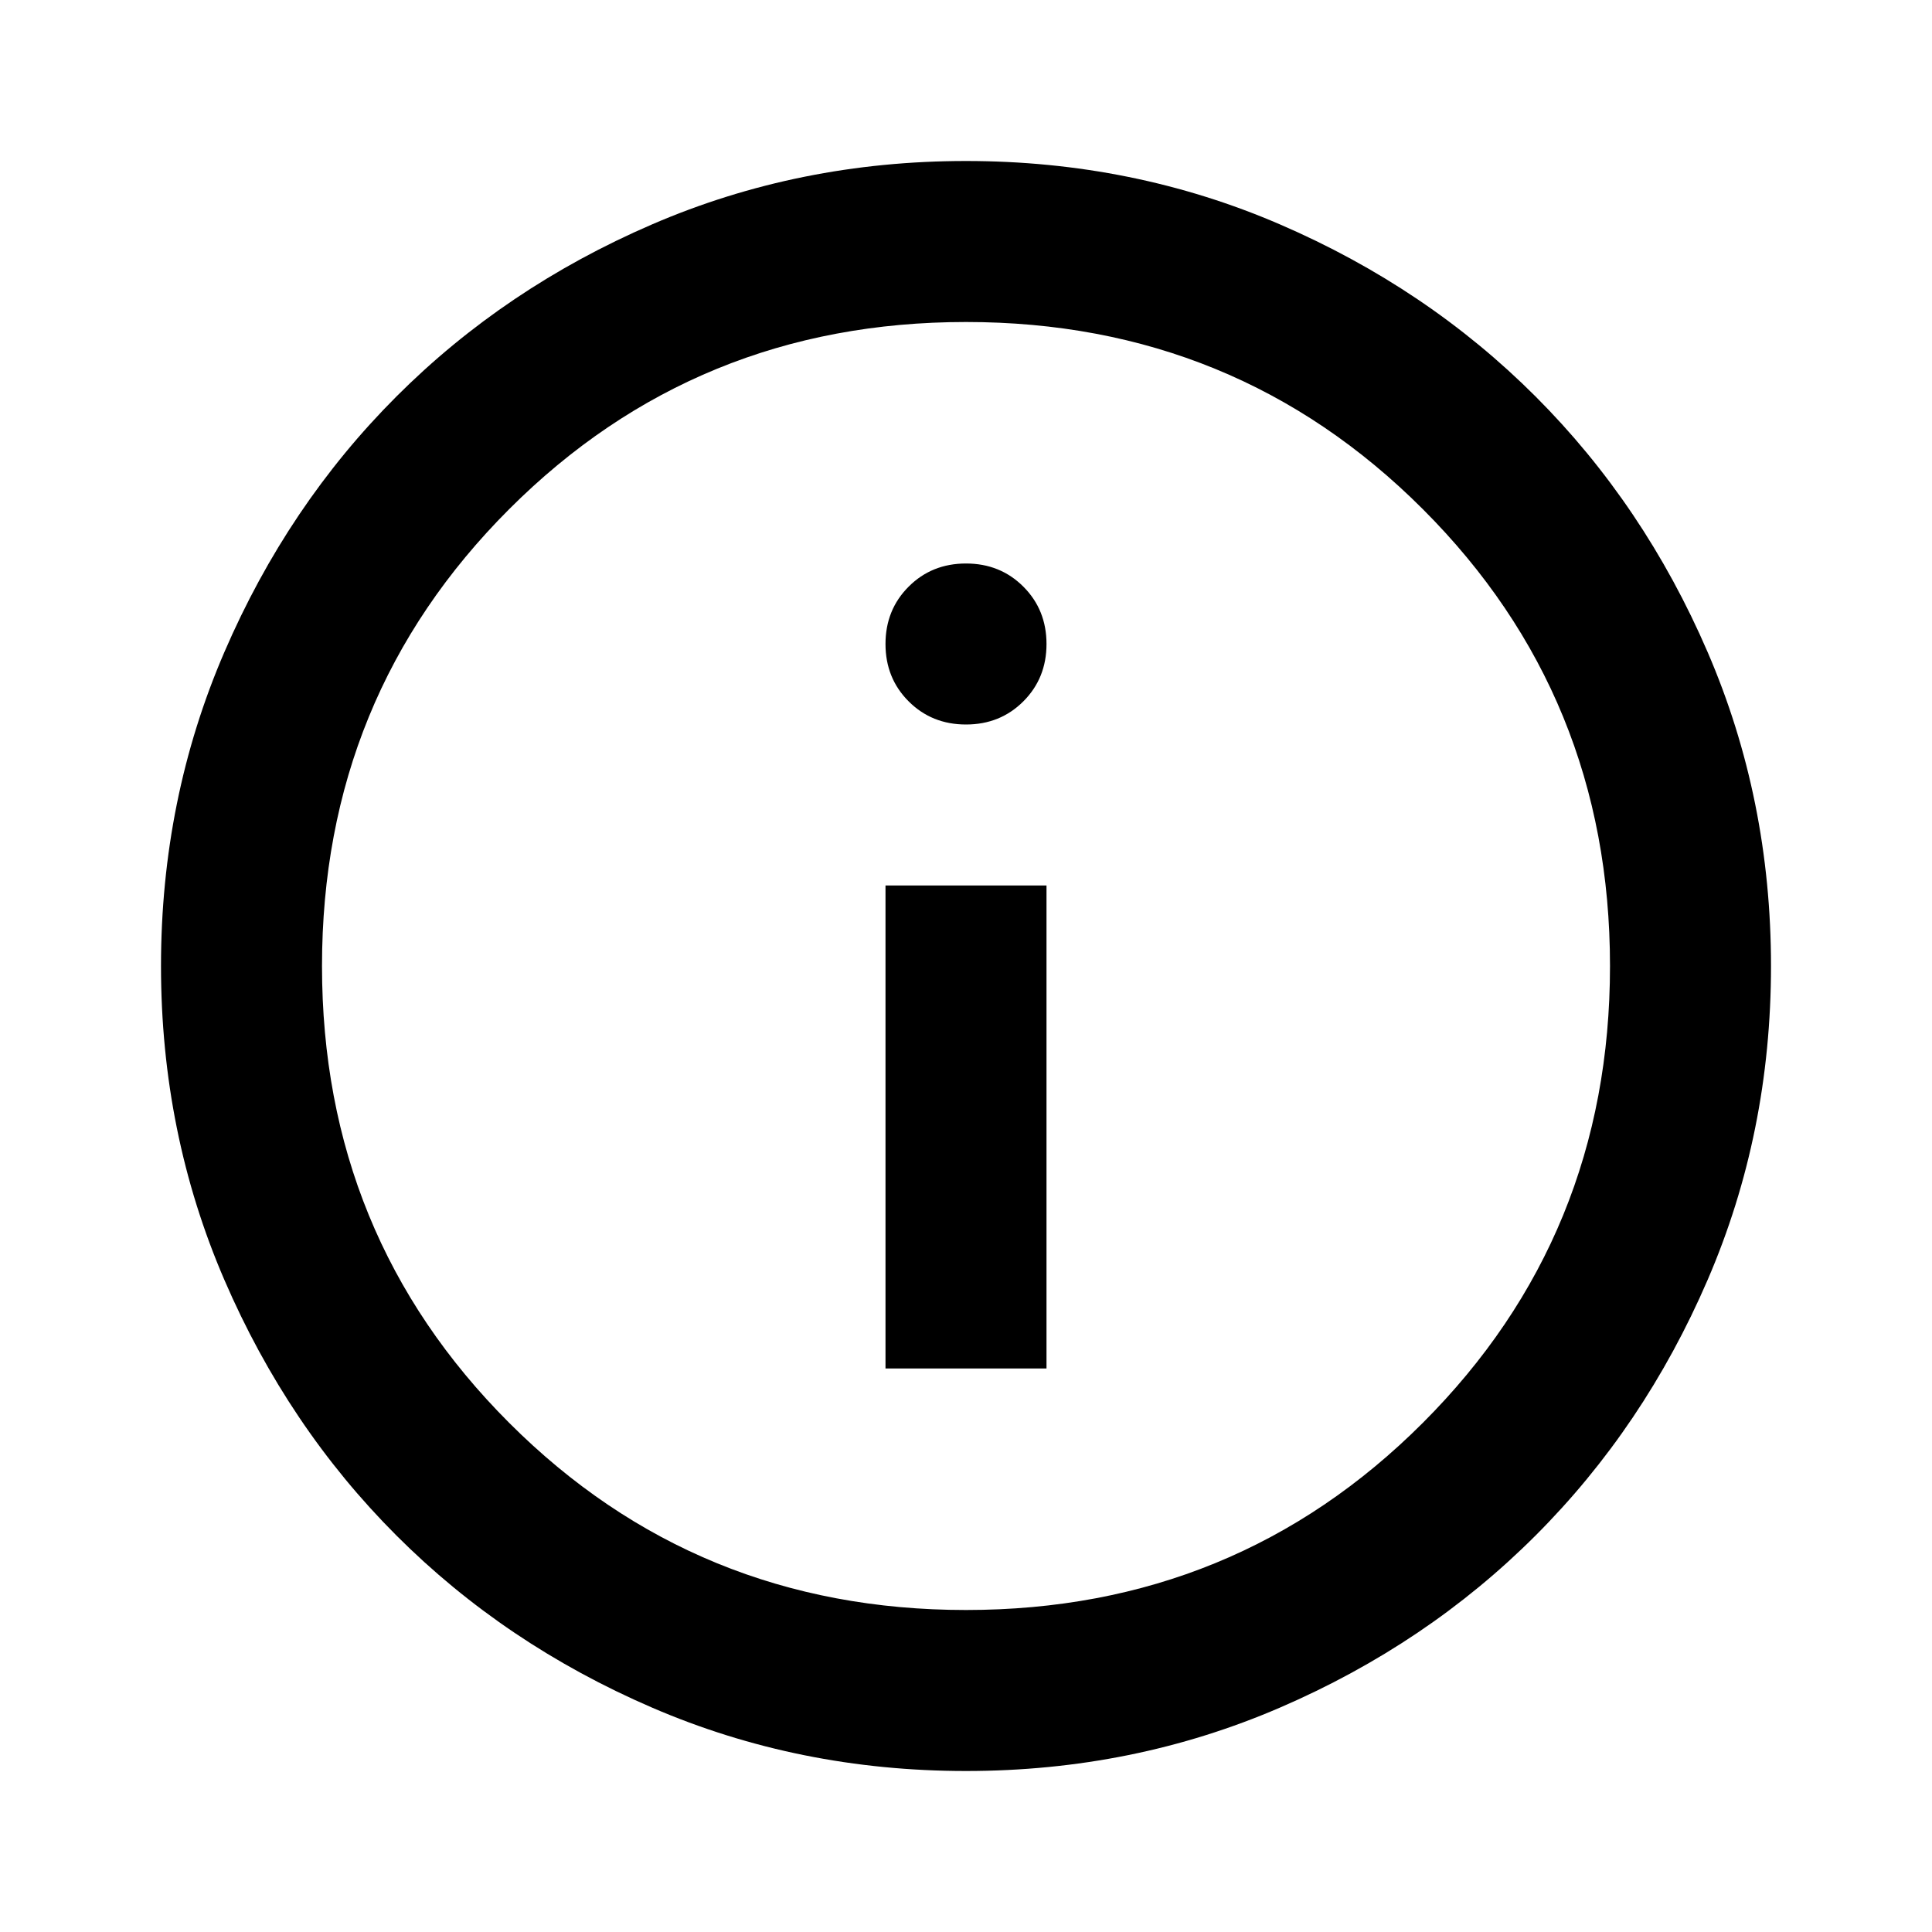
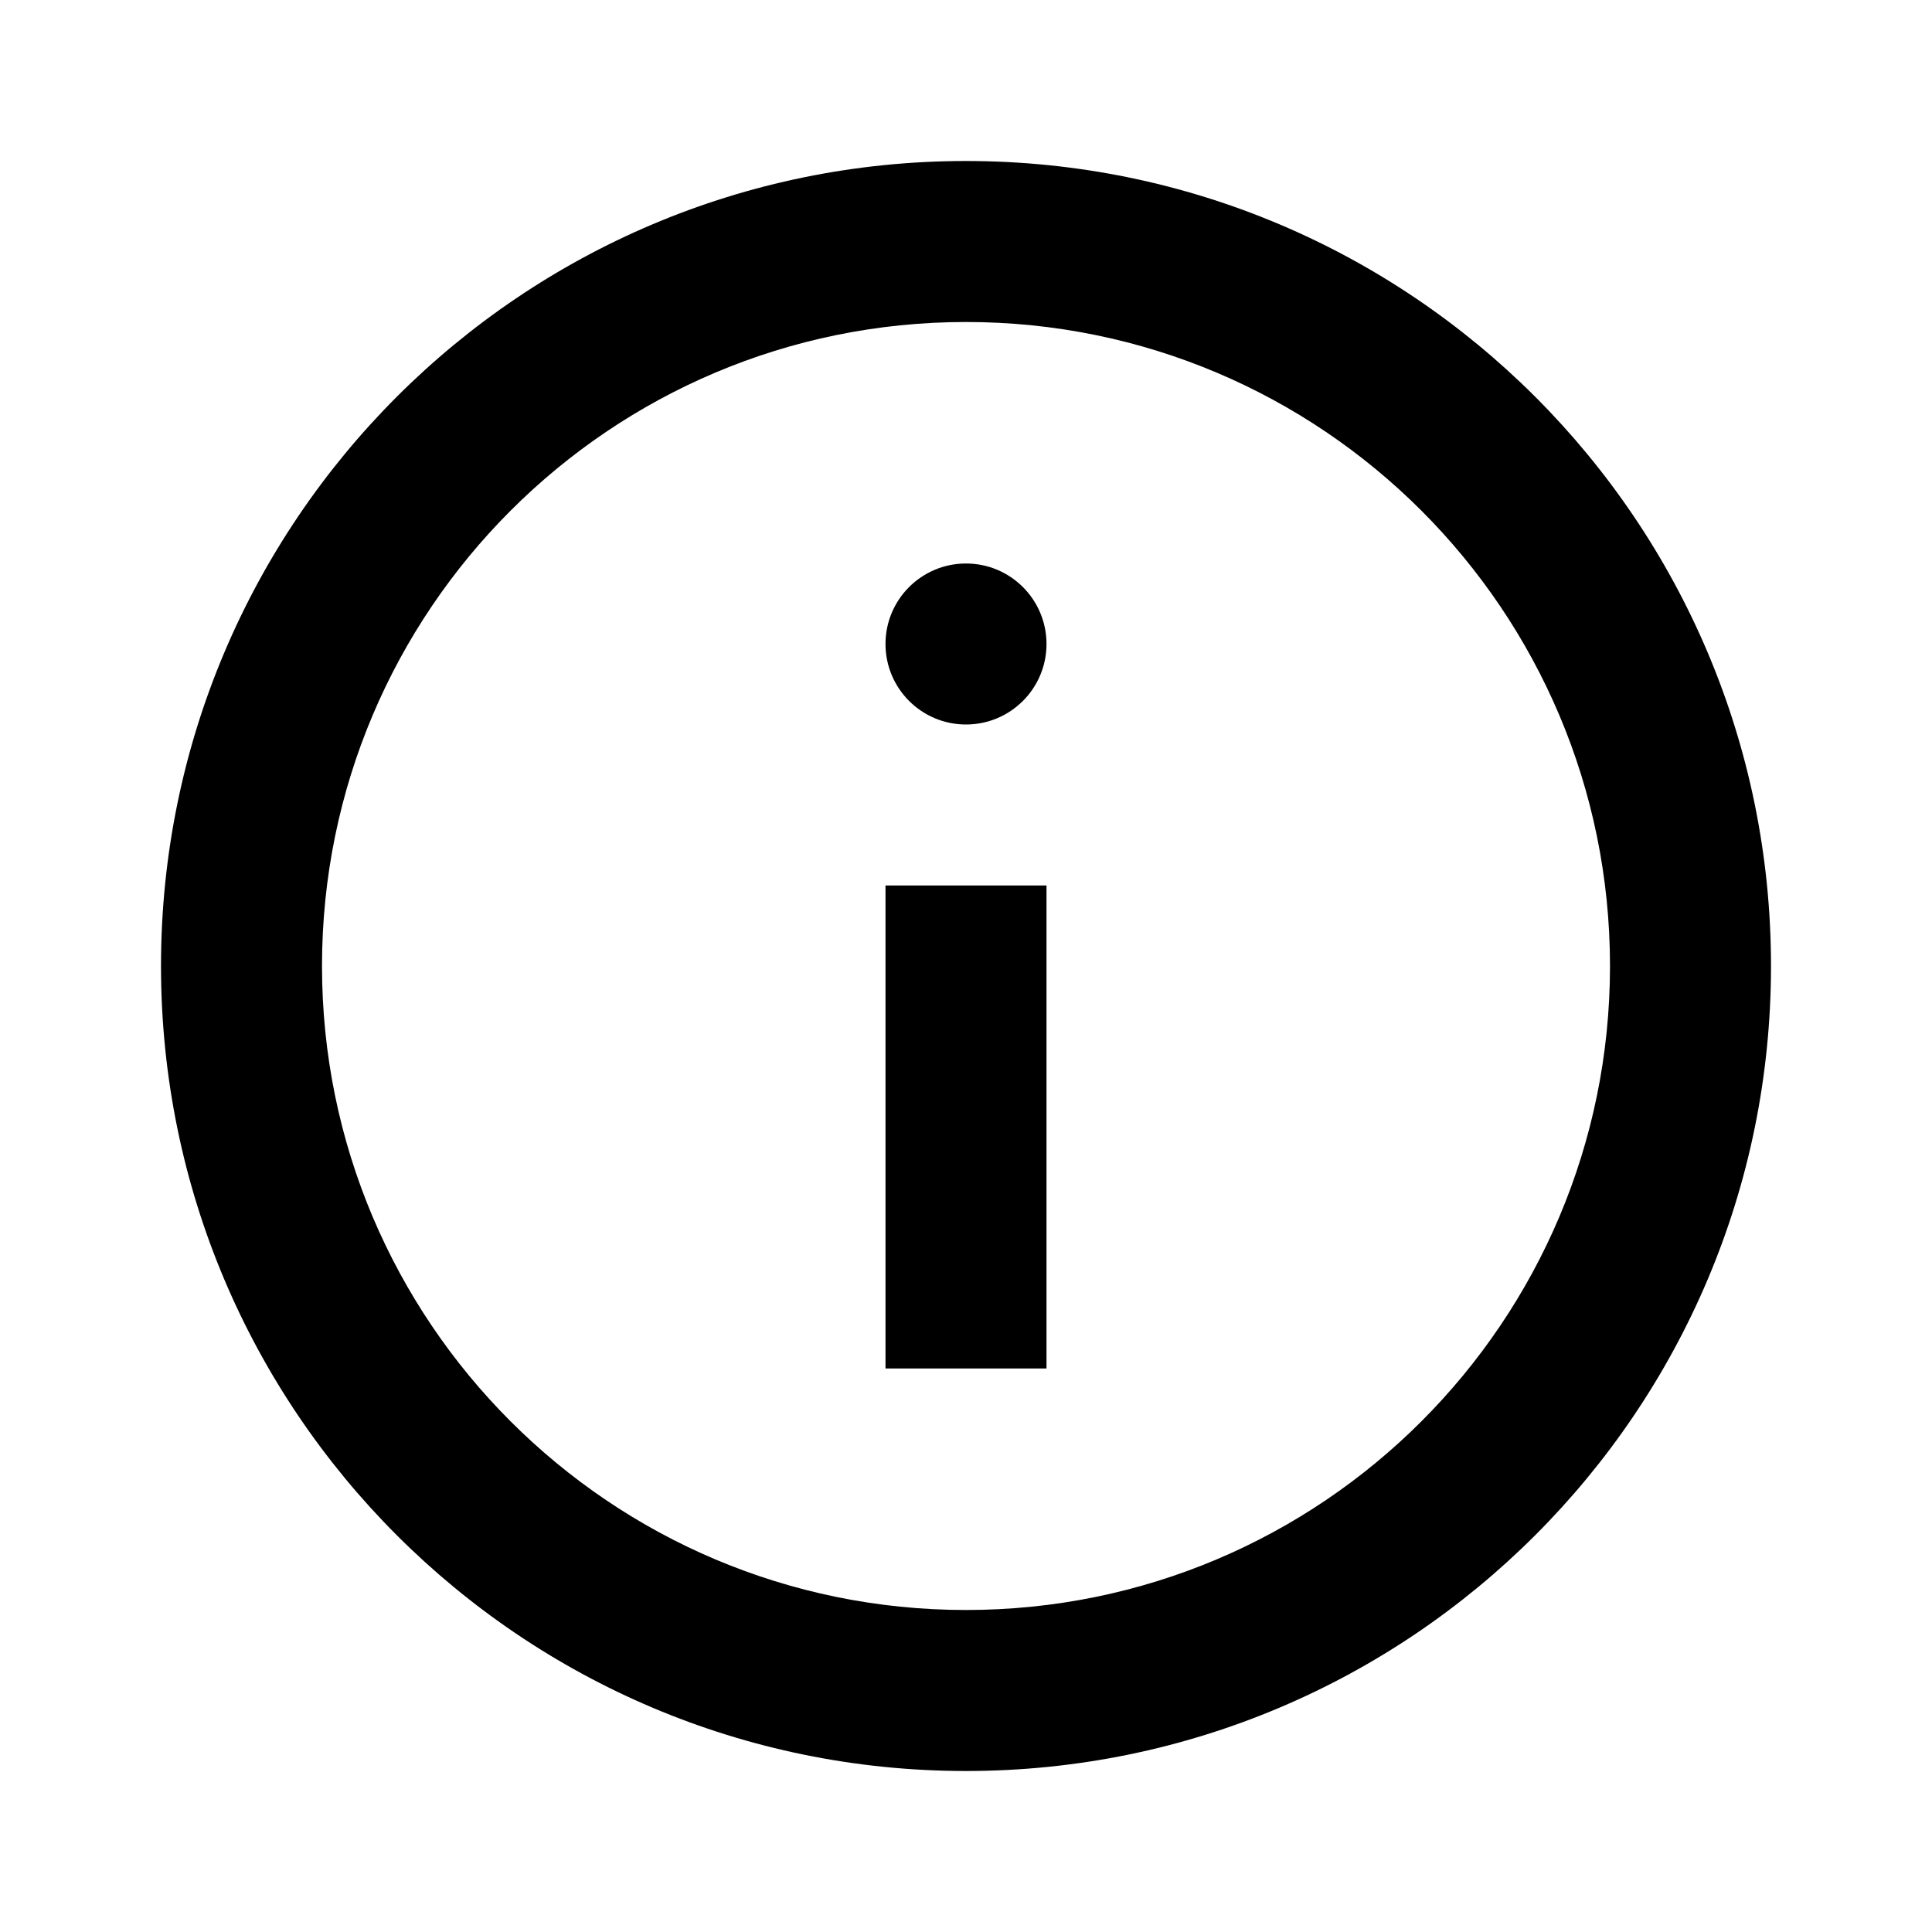
<svg xmlns="http://www.w3.org/2000/svg" viewBox="0 -960 960 960" height="24" width="24">
-   <path d="M440-280h80V-520H440v240Zm40-320q17,0 28.5-11.5T520-640t-11.5-28.5T480-680t-28.5,11.5T440-640t11.5,28.5T480-600Zm0,520q-83,0-156-31.5T197-197T111.5-324T80-480t31.5-156T197-763t127-85.5T480-880t156,31.5T763-763t85.5,127T880-480T848.5-324T763-197T636-111.5T480-80Zm0-80q134,0 227-93t93-227T707-707T480-800T253-707T160-480t93,227t227,93Zm0-320Z" />
+   <path d="M440-280h80v-240h-80Zm40-320a40,40 0 0,0 0-80 40,40 0 0,0 0,80Zm0,520a400,400 0 0,1 0-800 400,400 0 0,1 0,800Zm0-80a320,320 0 0,0 0-640 320,320 0 0,0 0,640Z" />
</svg>
